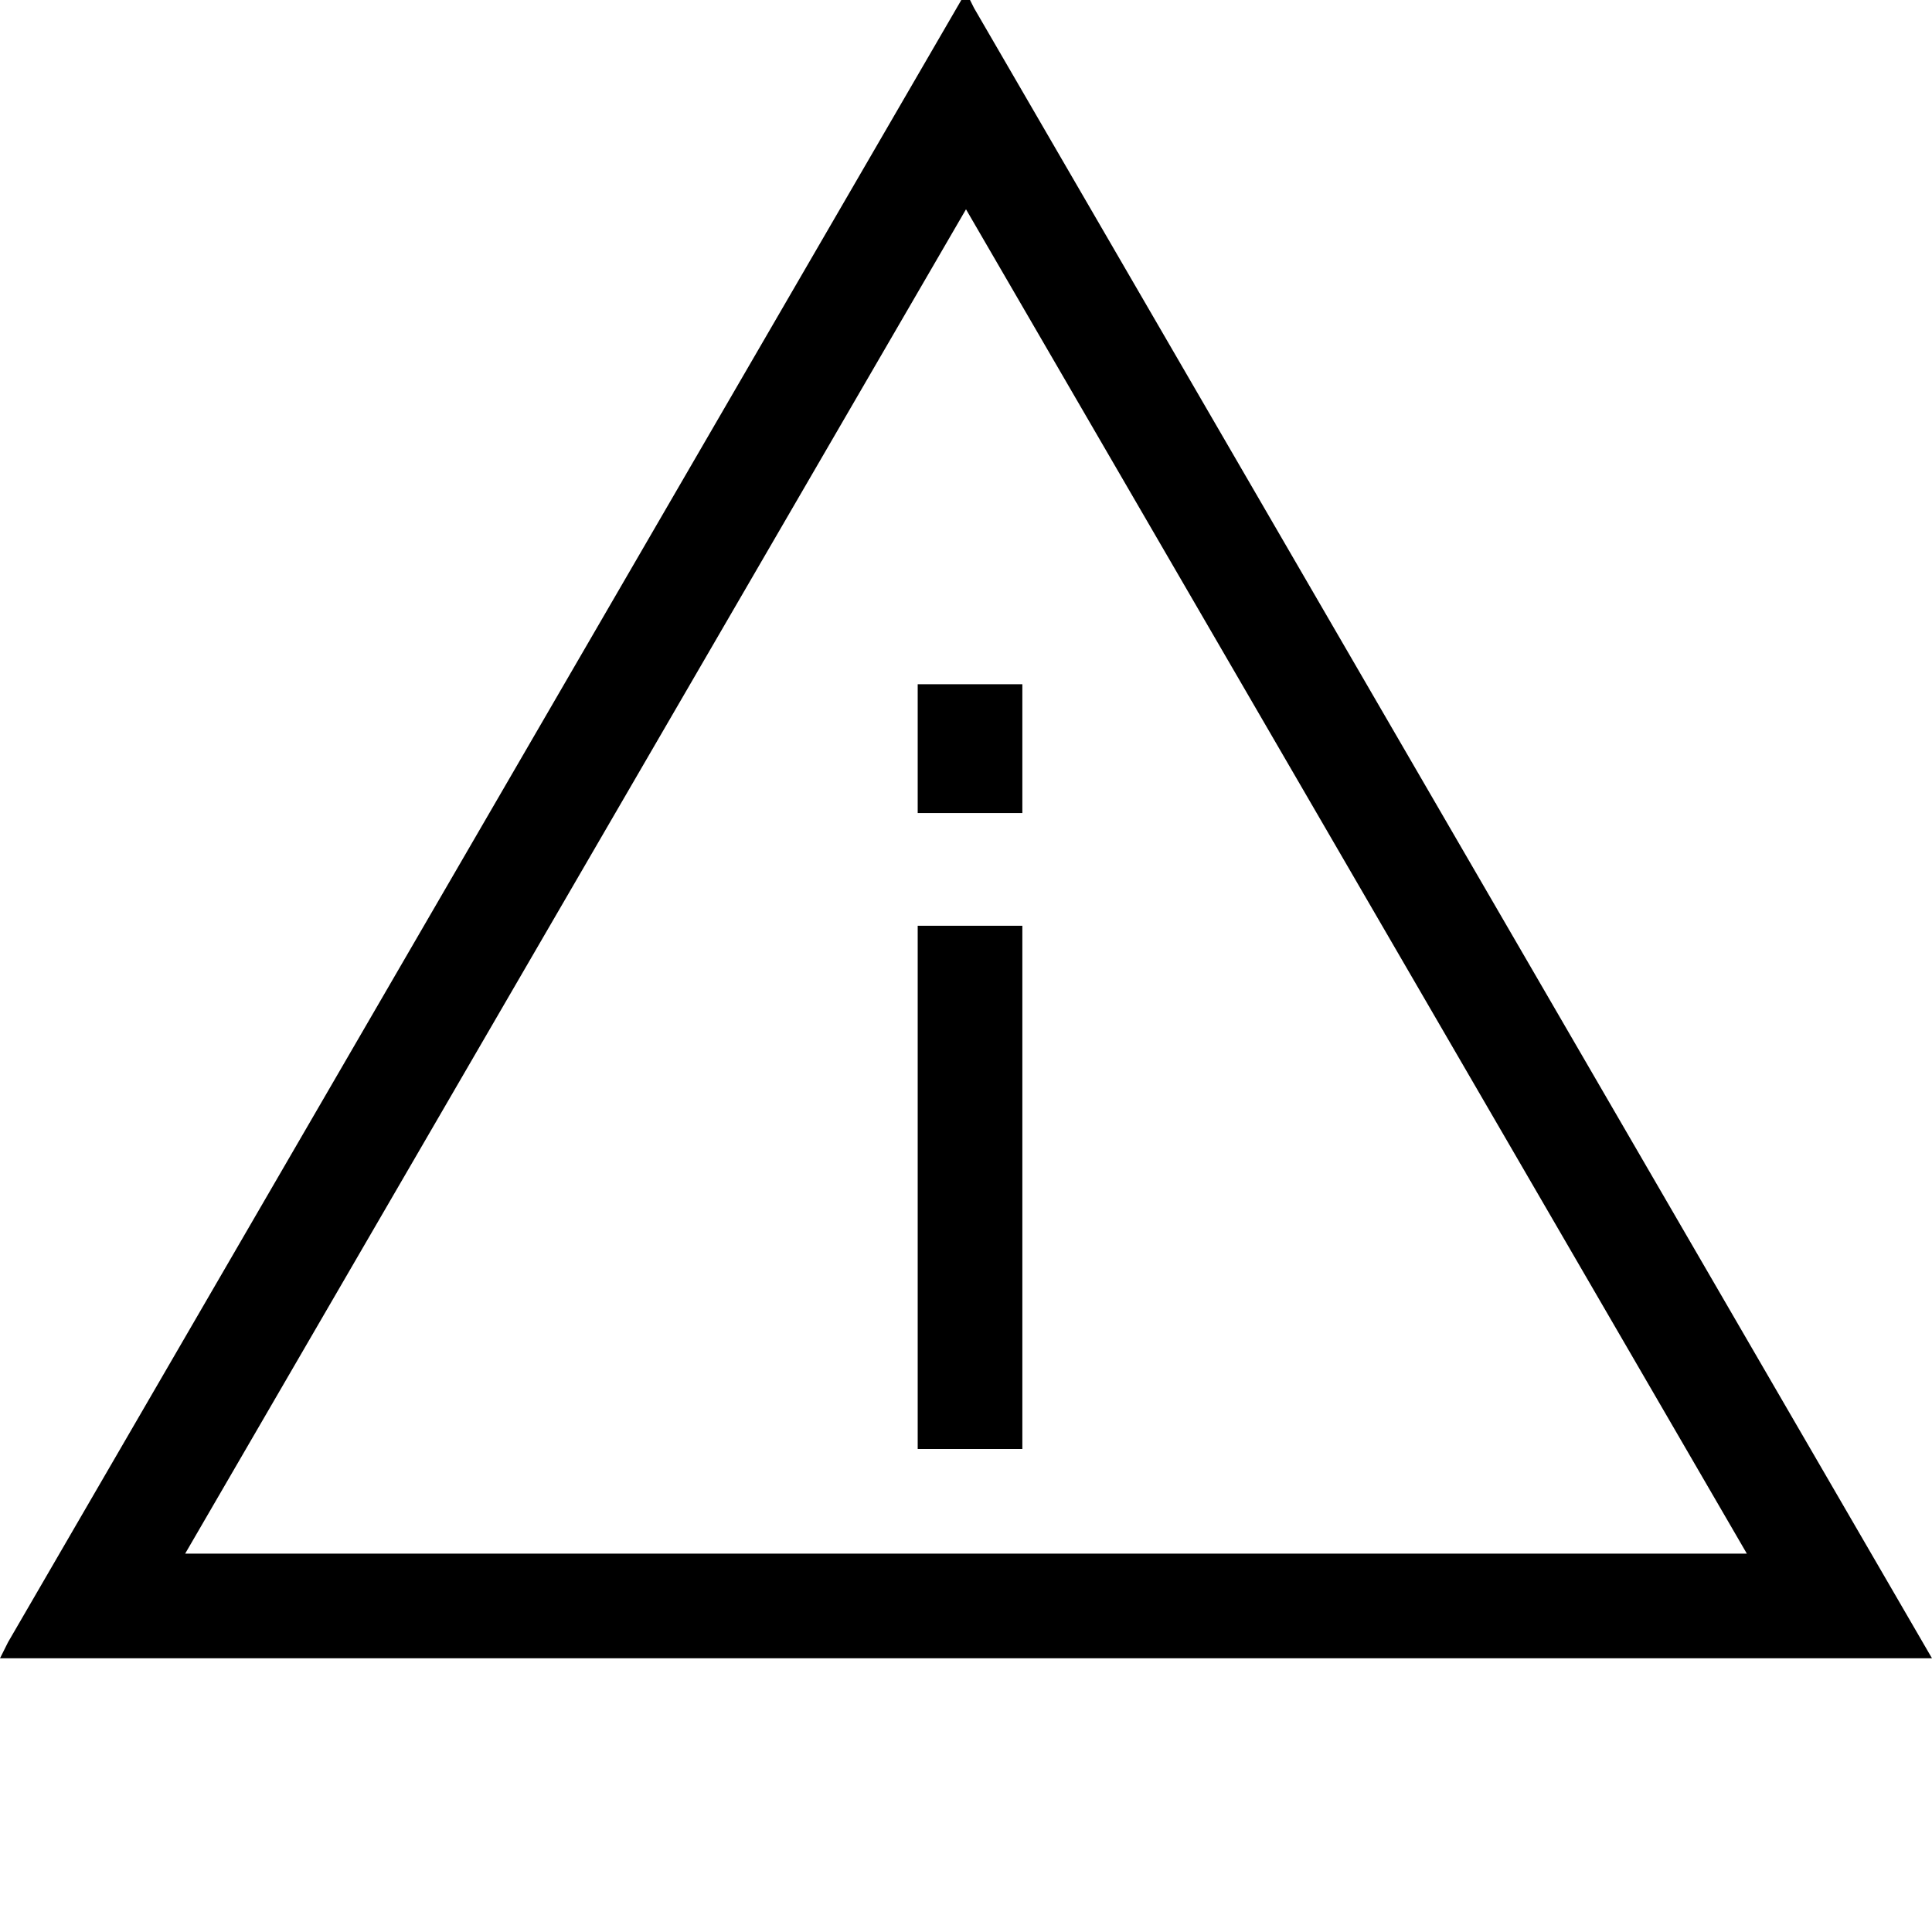
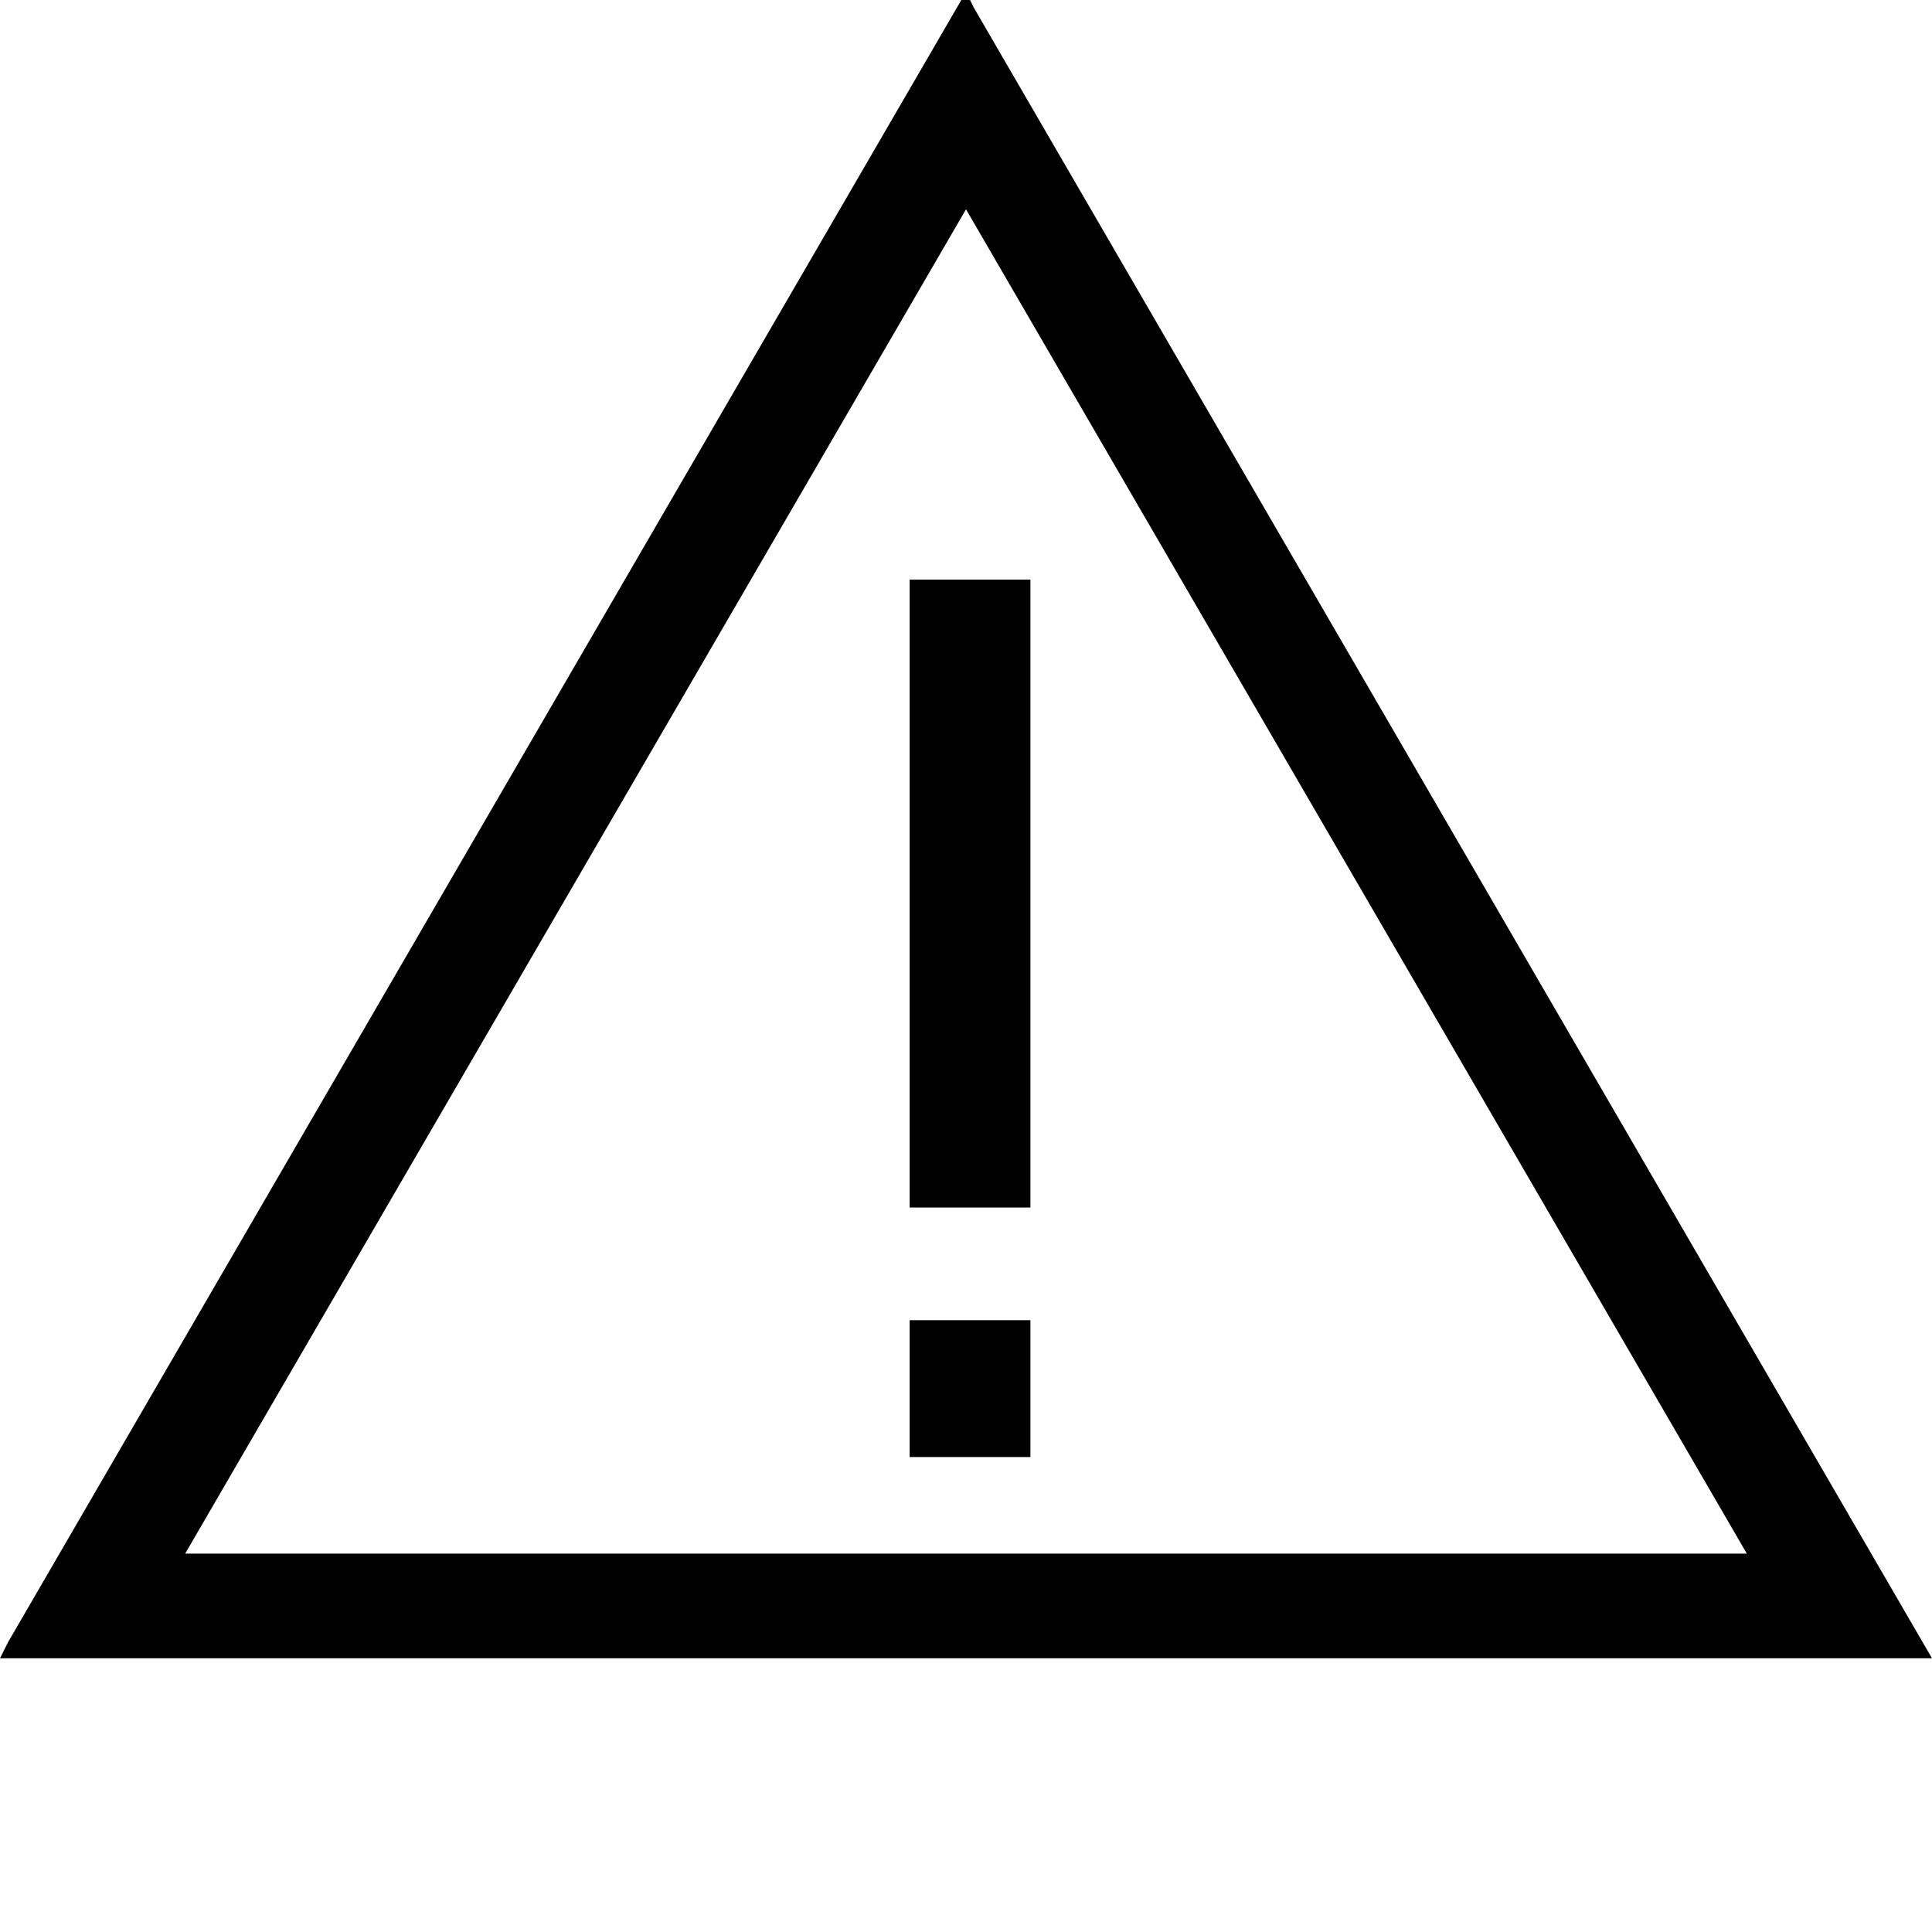
<svg xmlns="http://www.w3.org/2000/svg" version="1.1" id="Layer_1" x="0px" y="0px" viewBox="0 0 24 24" style="enable-background:new 0 0 24 24;" xml:space="preserve">
-   <path d="M11.4,11.5h1.3V18h-1.3V11.5z M24,20.6H0l0.1-0.2L12-0.1l0.1,0.2L24,20.6z M2.3,19.3h19.4L12,2.6L2.3,19.3z M11.4,8.5v1.6  h1.3V8.5H11.4z" />
+   <path d="M12.1,0.1L12-0.1L0.1,20.4L0,20.6h24L12.1,0.1z M12,2.6l9.7,16.7H2.3L12,2.6z M11.3,16.4h1.5v1.7h-1.5V16.4z M12.8,7.2V15  h-1.5V7.2H12.8z" />
</svg>
